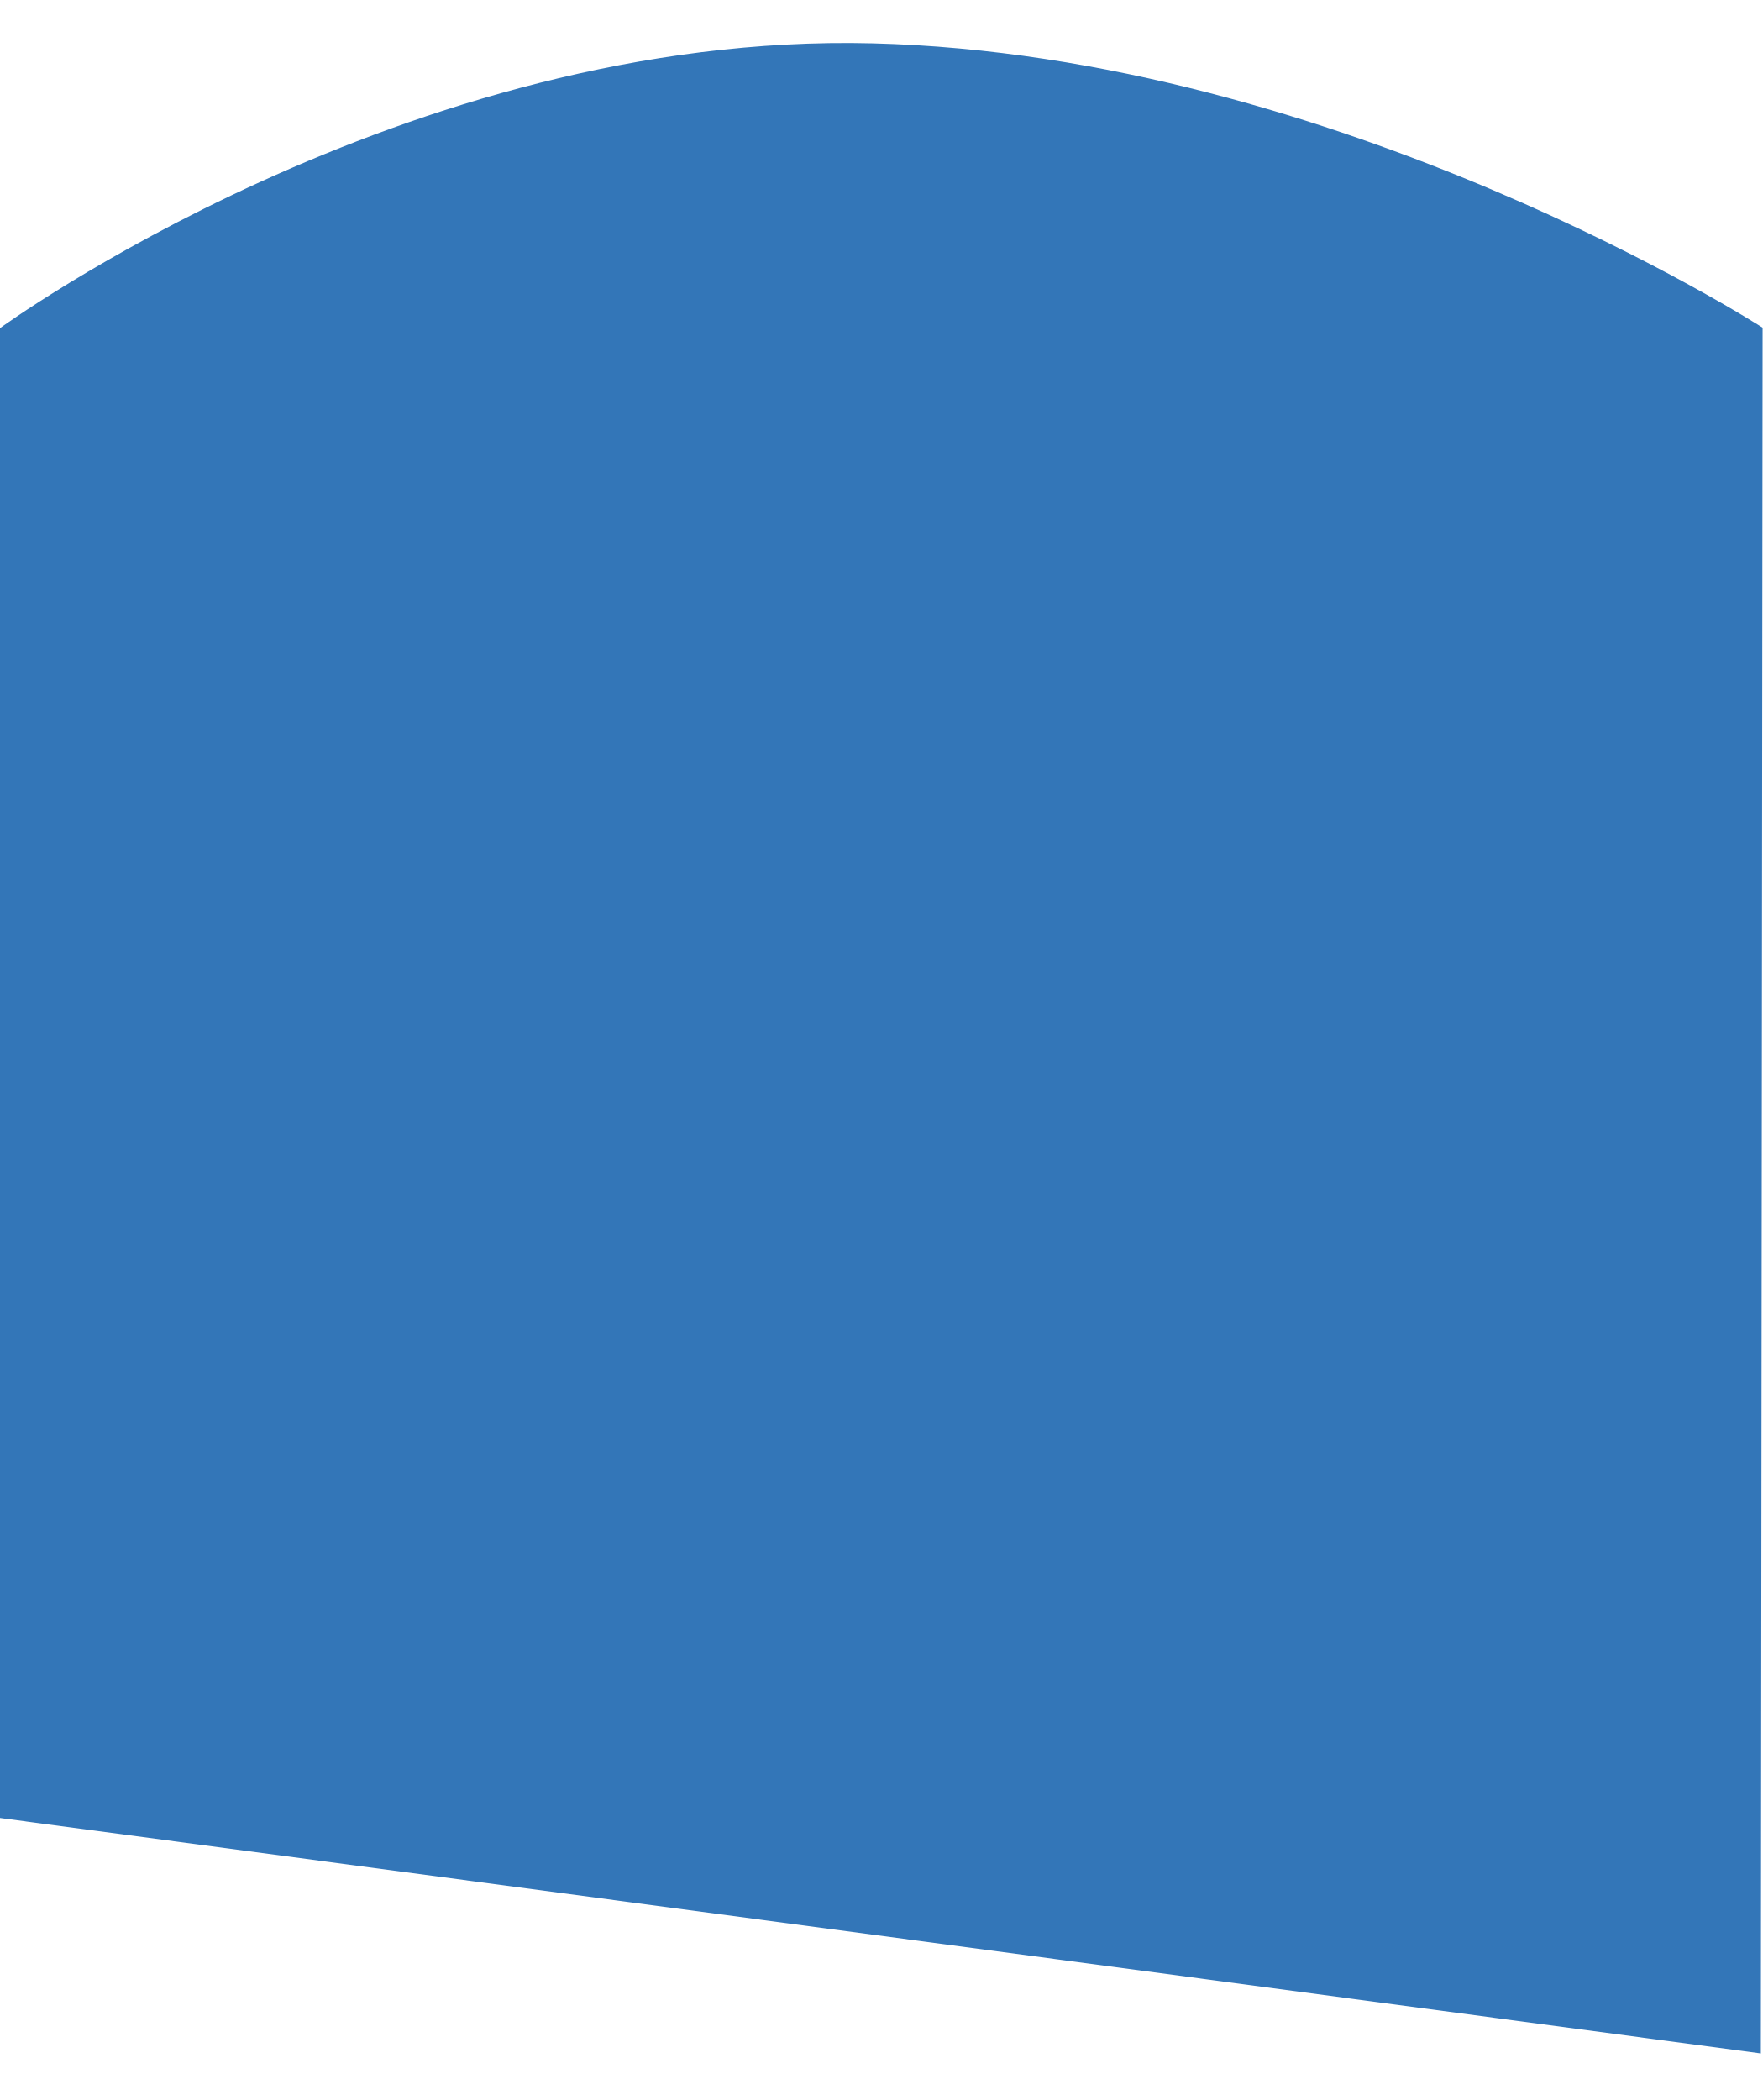
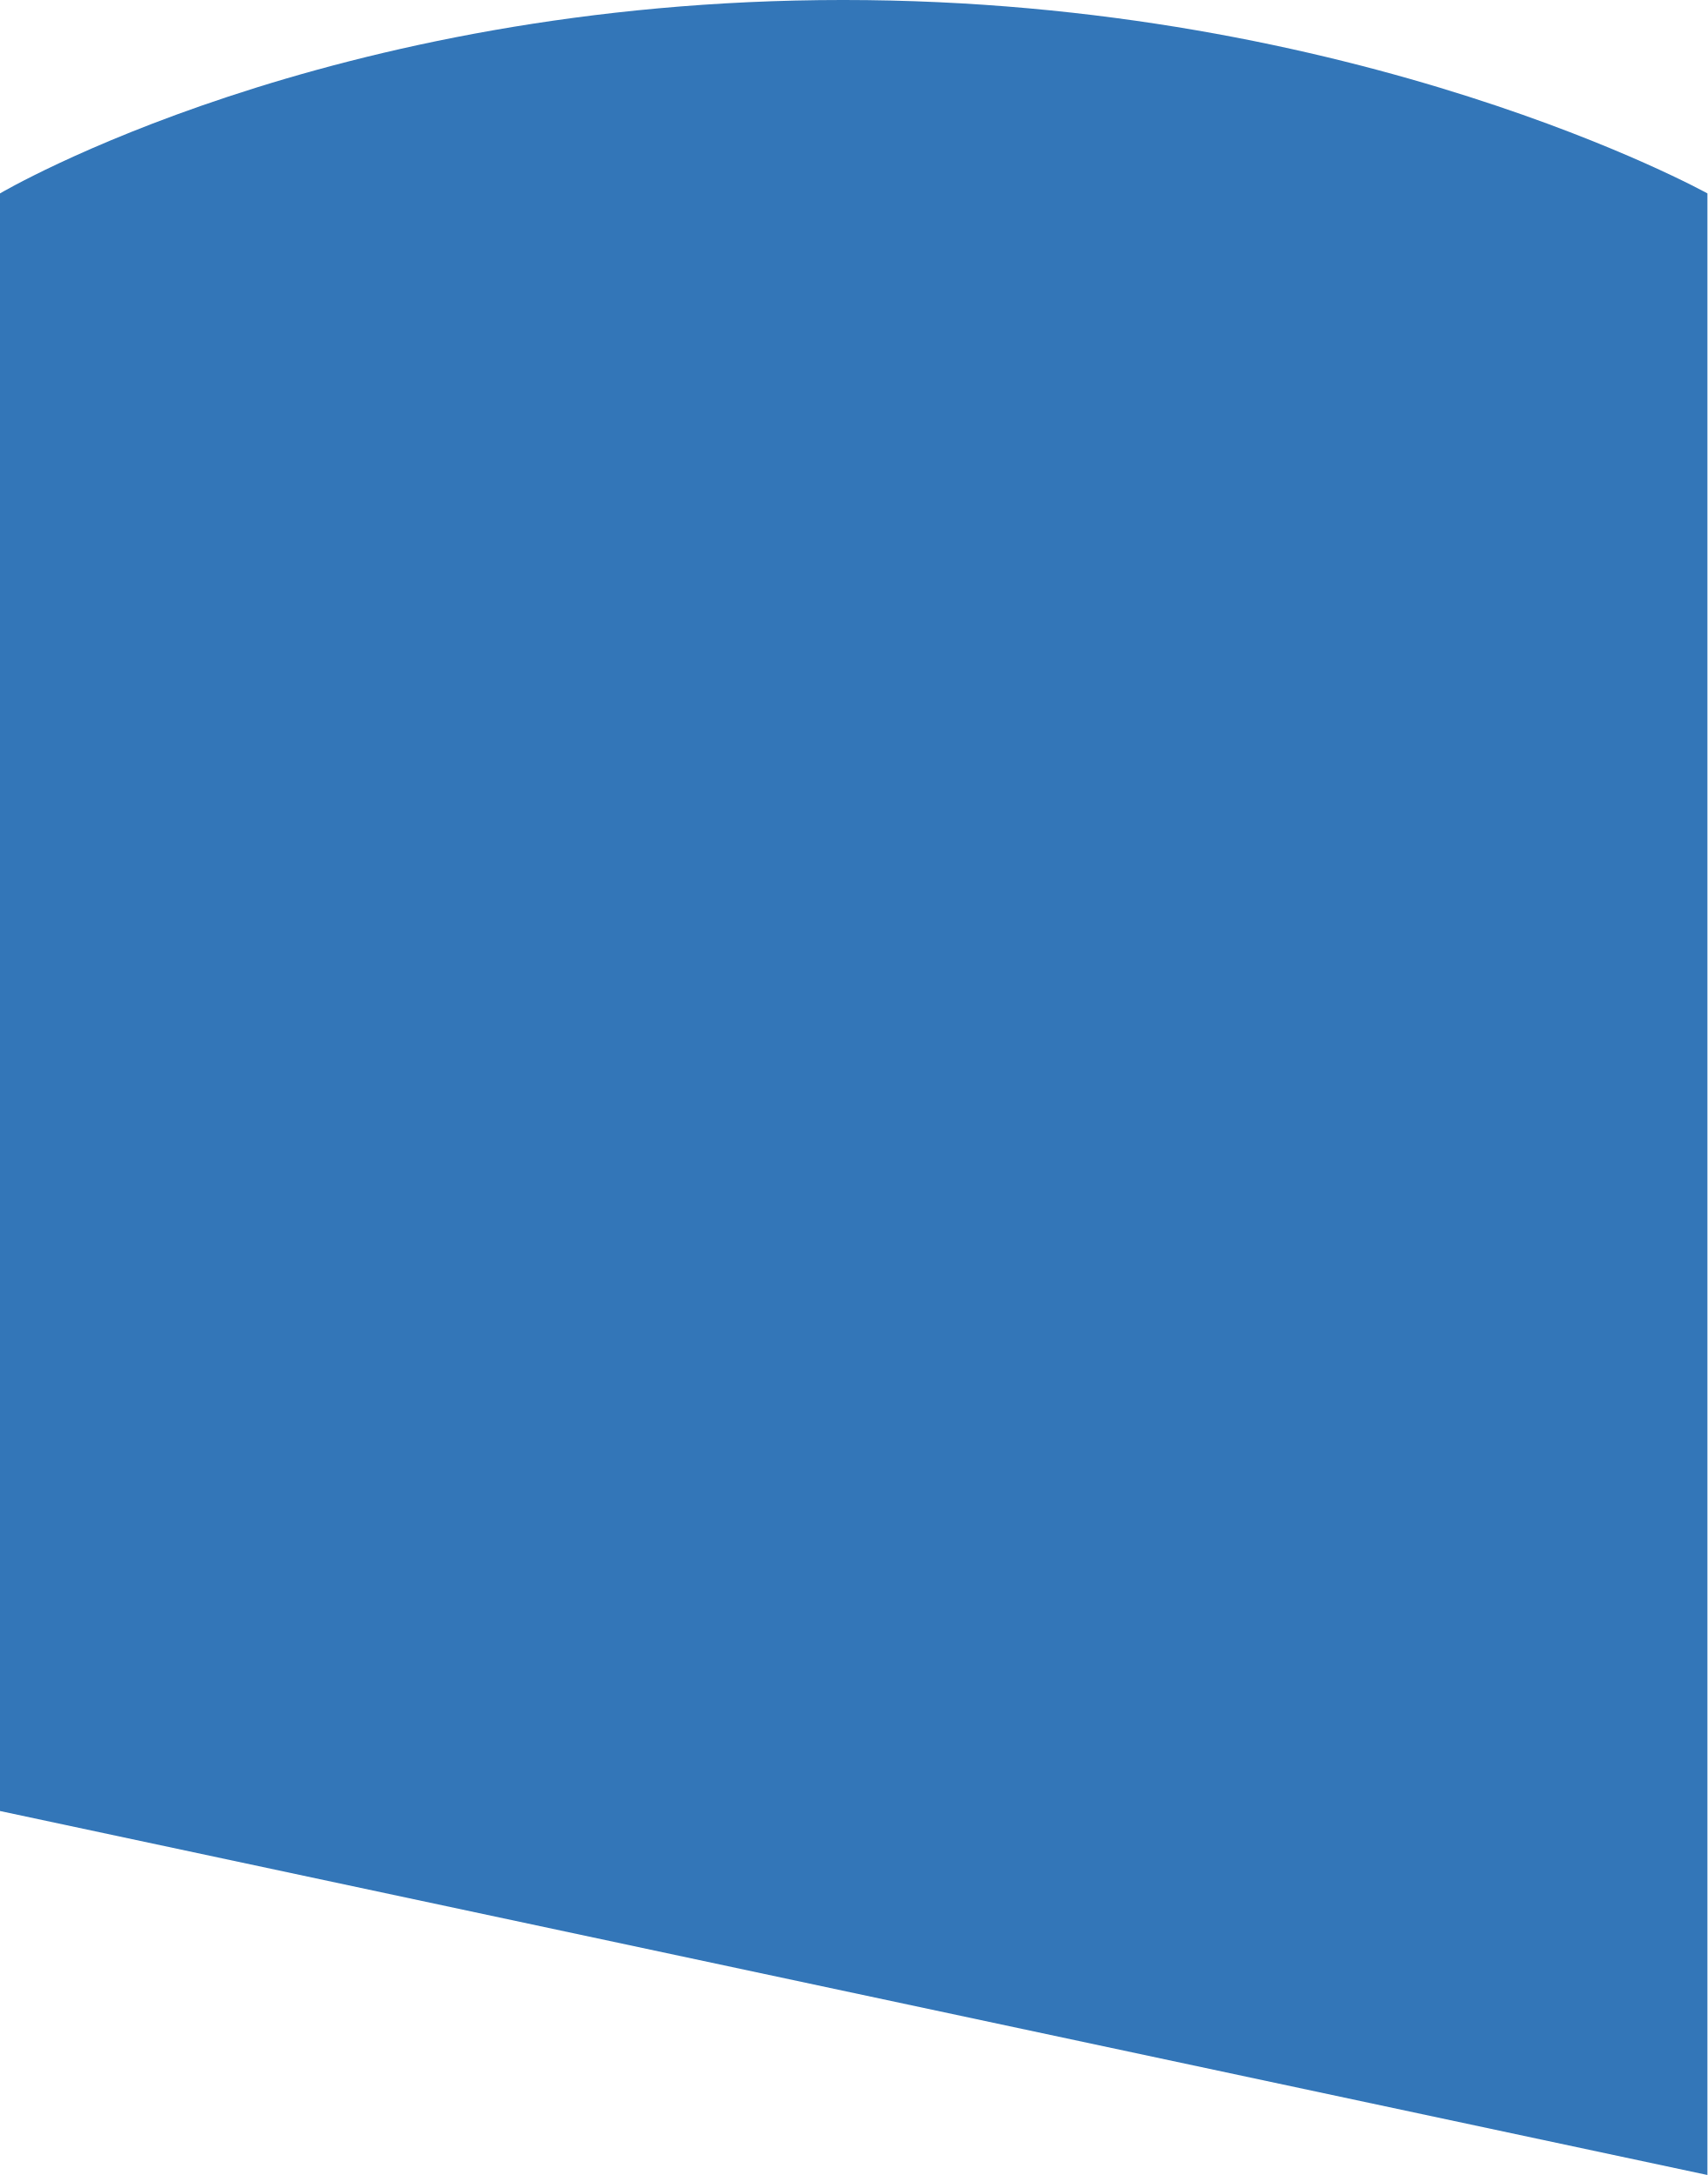
- <svg xmlns="http://www.w3.org/2000/svg" width="1370" height="1632" viewBox="0 0 1370 1632">
+ <svg xmlns="http://www.w3.org/2000/svg" width="706.44" height="900" viewBox="0 0 706.44 900">
  <defs>
    <style>
      .cls-1 {
-         clip-path: url(#clip-Theme-700-element-2);
-       }
- 
-       .cls-2 {
        fill: #3376b8;
      }
- 
-       .cls-3 {
-         fill: rgba(255,255,255,0);
-       }
    </style>
-     <clipPath id="clip-Theme-700-element-2">
-       <rect width="1370" height="1632" />
-     </clipPath>
  </defs>
-   <g id="Theme-700-element-2" class="cls-1">
-     <rect class="cls-3" width="1370" height="1632" />
-     <path id="Path_2" data-name="Path 2" class="cls-2" d="M-18.531-8.507S297.721-239.444,660.3-230.232,1351.927-9.246,1351.927-9.246l-1.363,1341.167L-22.449,1148.329Z" transform="translate(18 263.902)" />
-   </g>
+   <path id="Path_120" data-name="Path 120" class="cls-1" d="M311.68-82.263S446.915-162.3,660.513-162.3,1018.12-82.263,1018.12-82.263V737.7L311.68,587.088Z" transform="translate(-311.68 162.297)" />
</svg>
